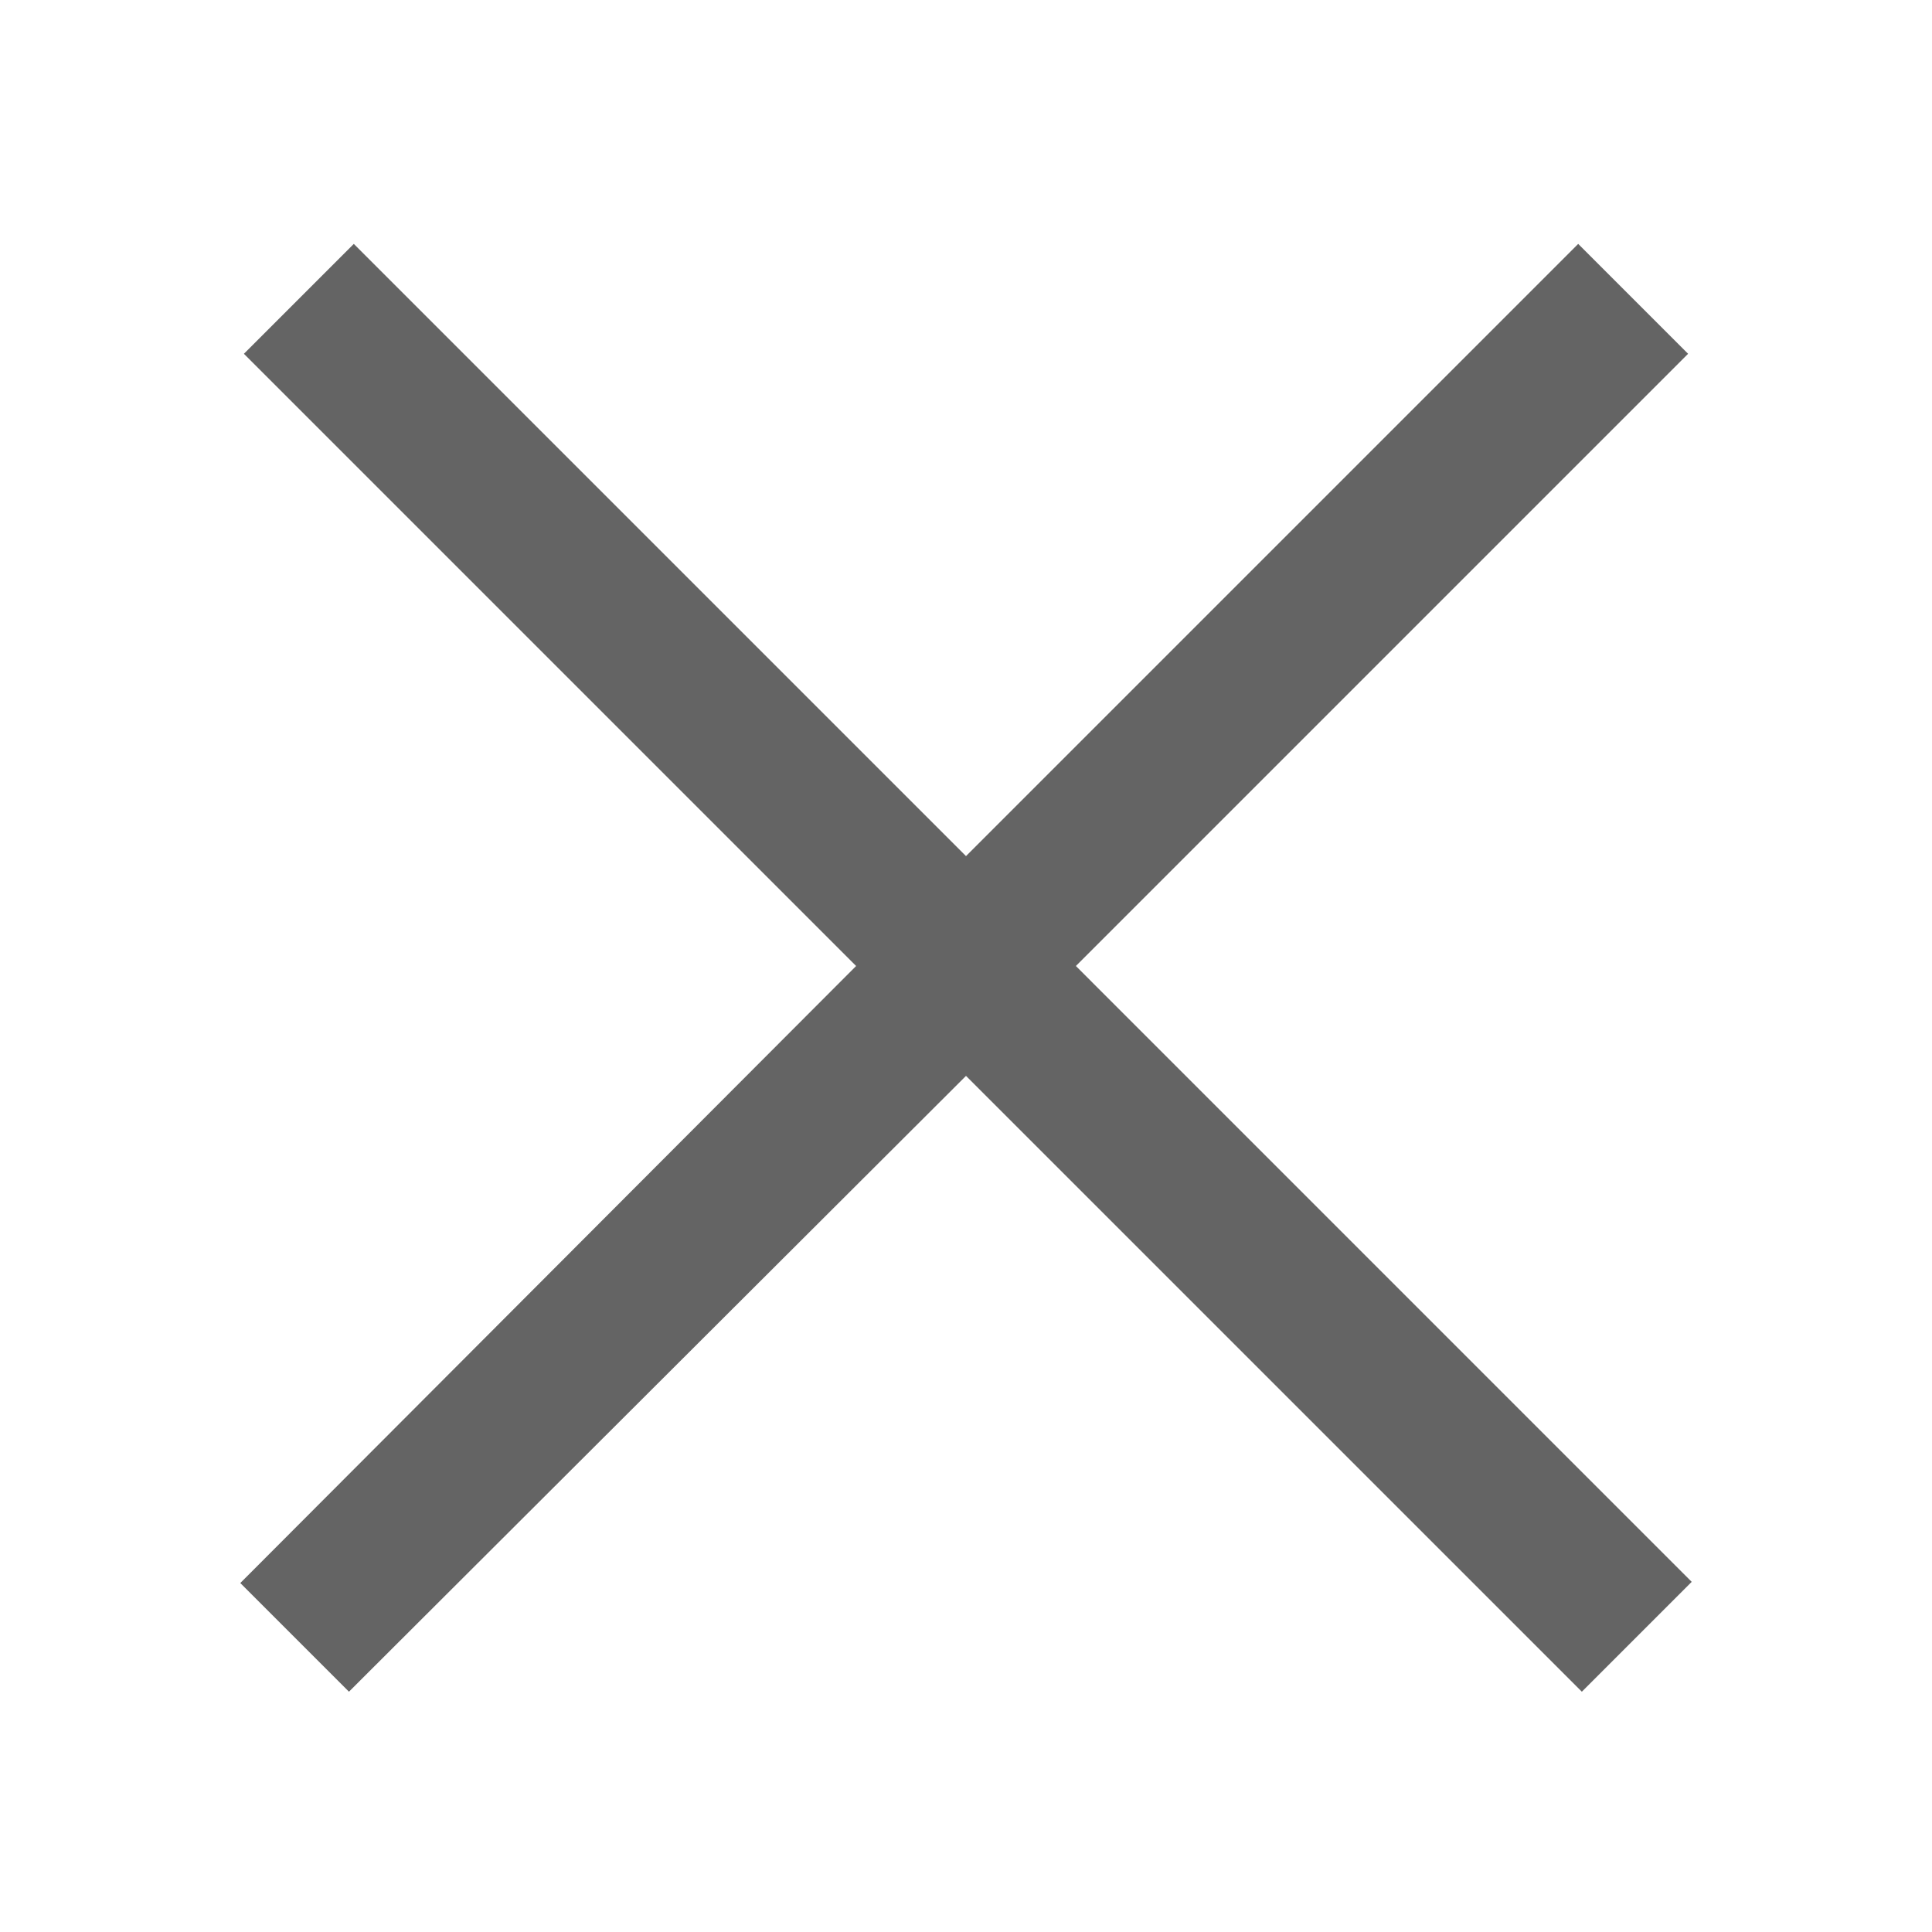
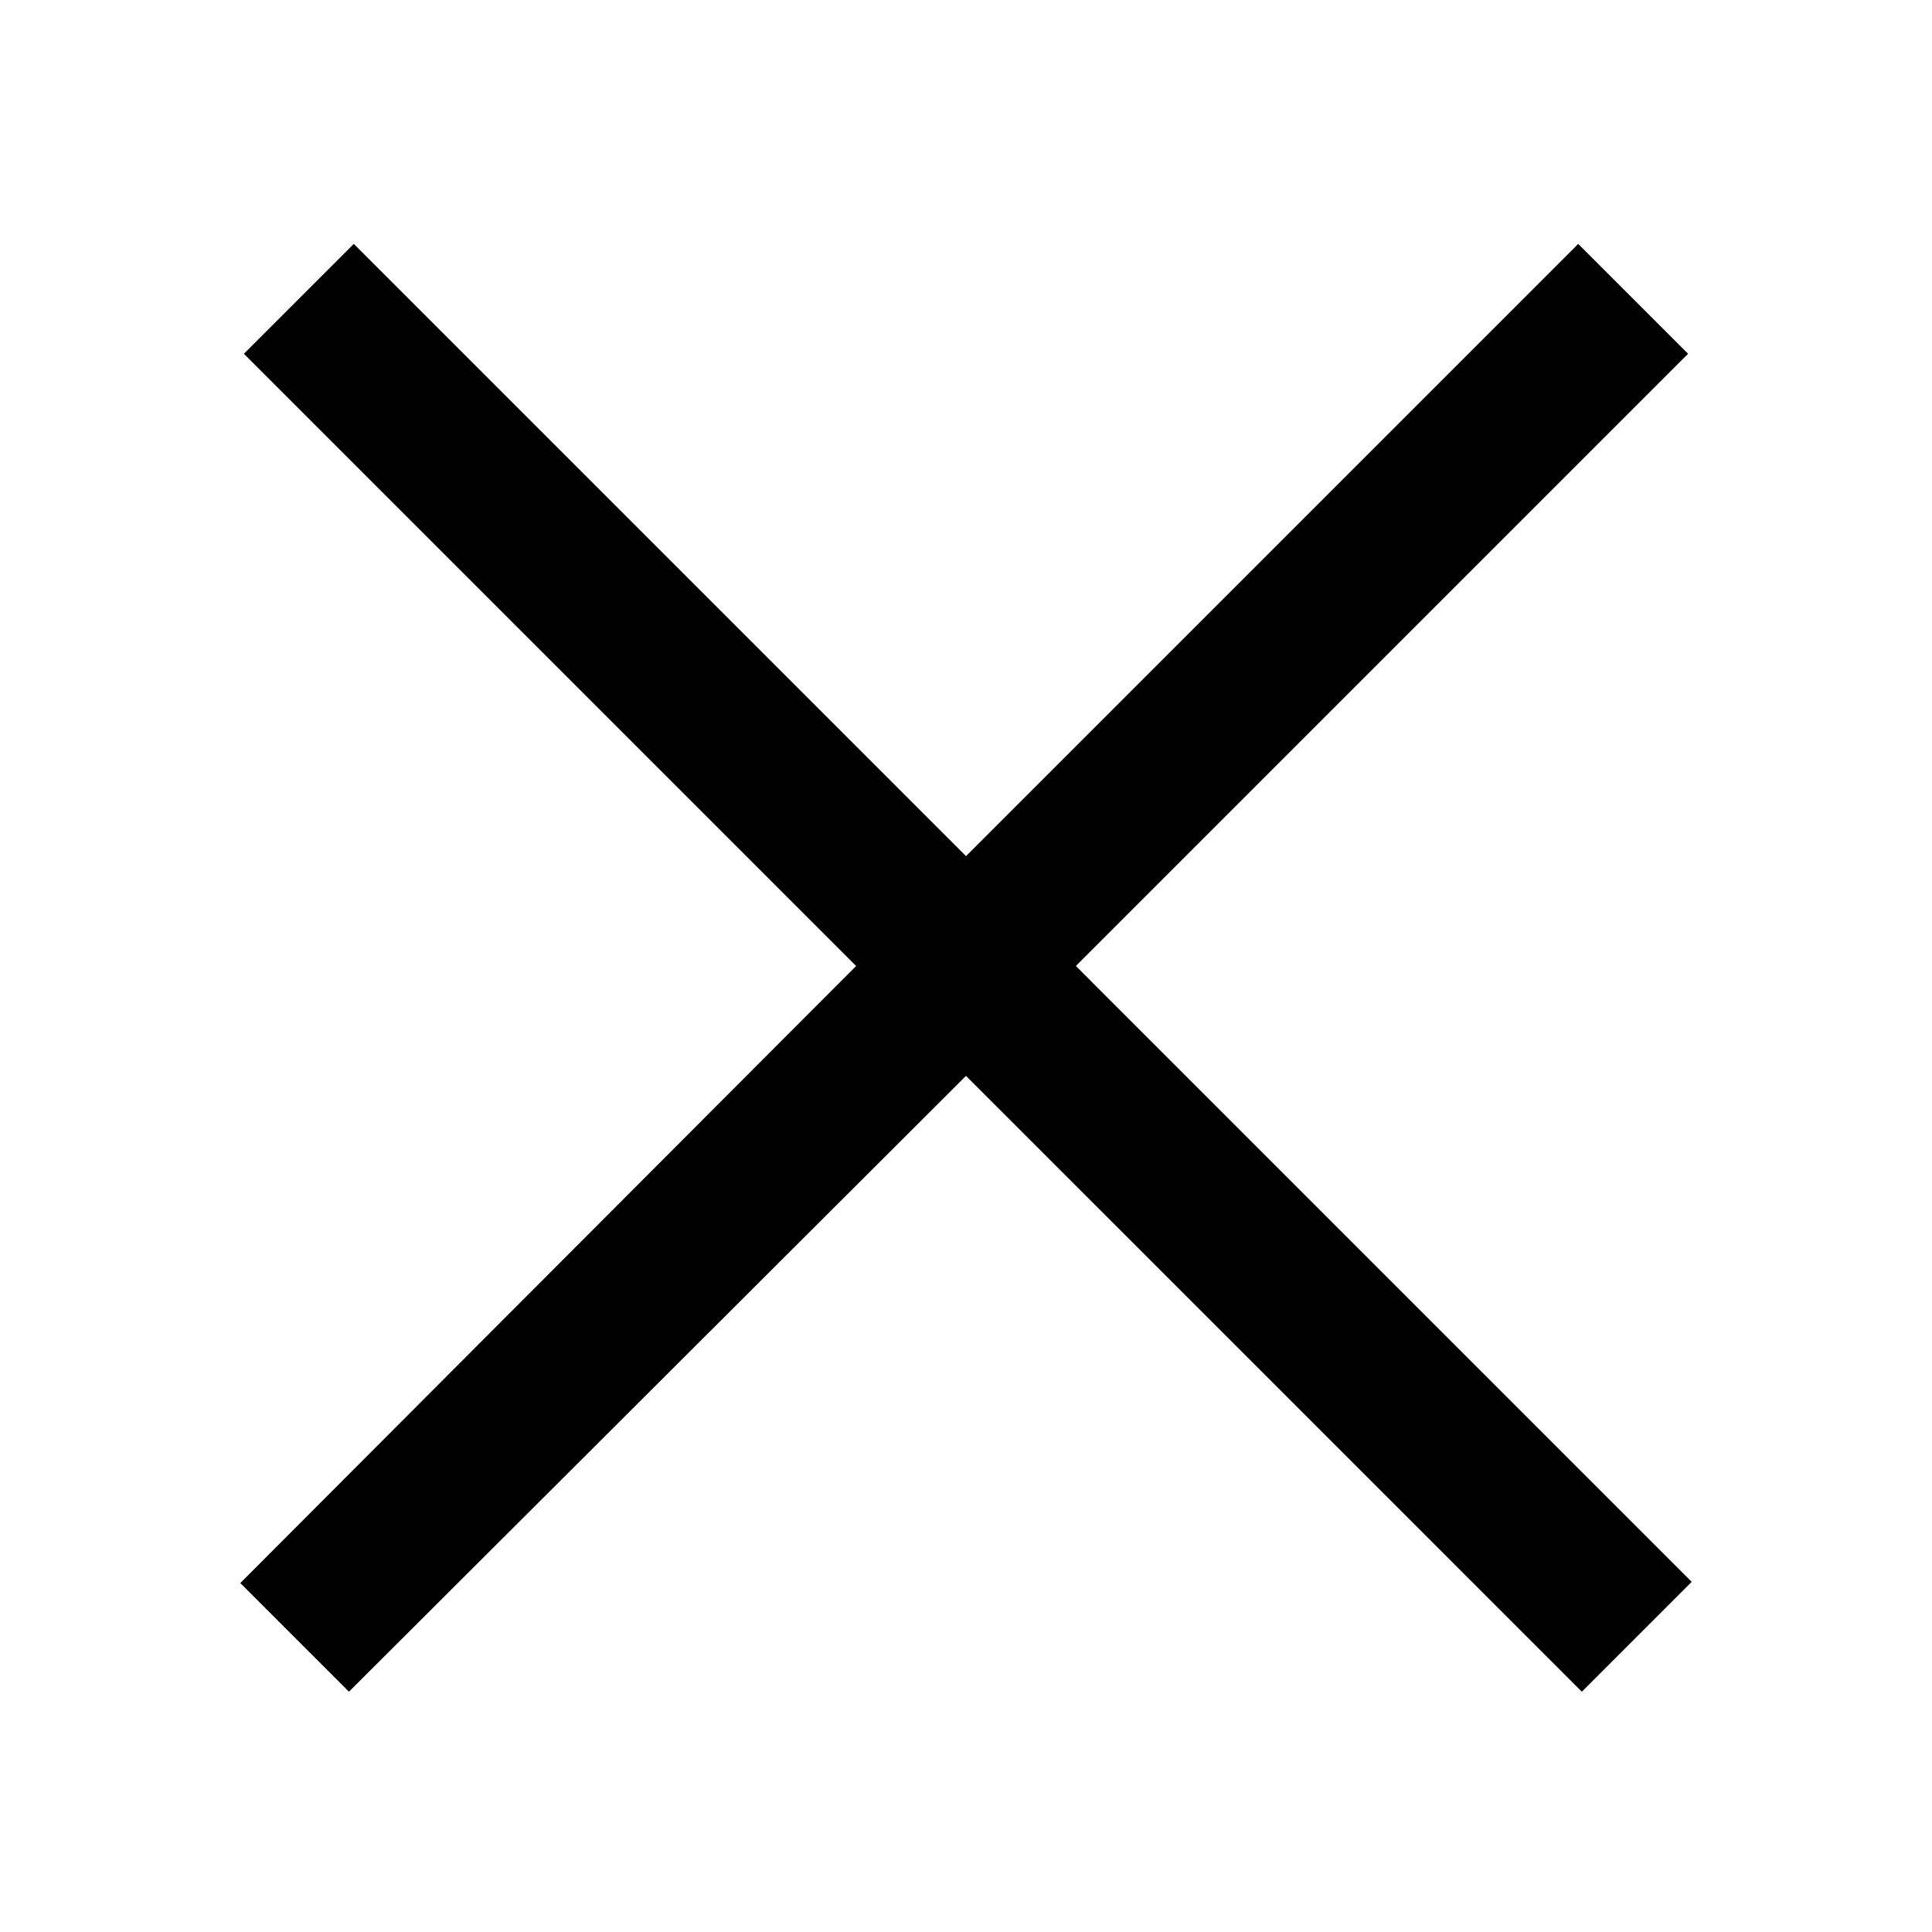
- <svg xmlns="http://www.w3.org/2000/svg" height="50" style="fill:#000000;fill-opacity:0.608" viewBox="0 0 50 50" width="50">
+ <svg xmlns="http://www.w3.org/2000/svg" height="50" style="fill:#000000;fill-opacity:1.0" viewBox="0 0 50 50" width="50">
  <path color="#000" d="M 9.156 6.312 L 6.312 9.156 L 22.156 25 L 6.219 40.969 L 9.031 43.781 L 25 27.844 L 40.938 43.781 L 43.781 40.938 L 27.844 25 L 43.688 9.156 L 40.844 6.312 L 25 22.156 L 9.156 6.312 z" enable-background="accumulate" font-family="Bitstream Vera Sans" overflow="visible" style="text-indent:0;text-align:start;line-height:normal;text-transform:none;block-progression:tb;-inkscape-font-specification:Bitstream Vera Sans" />
</svg>
